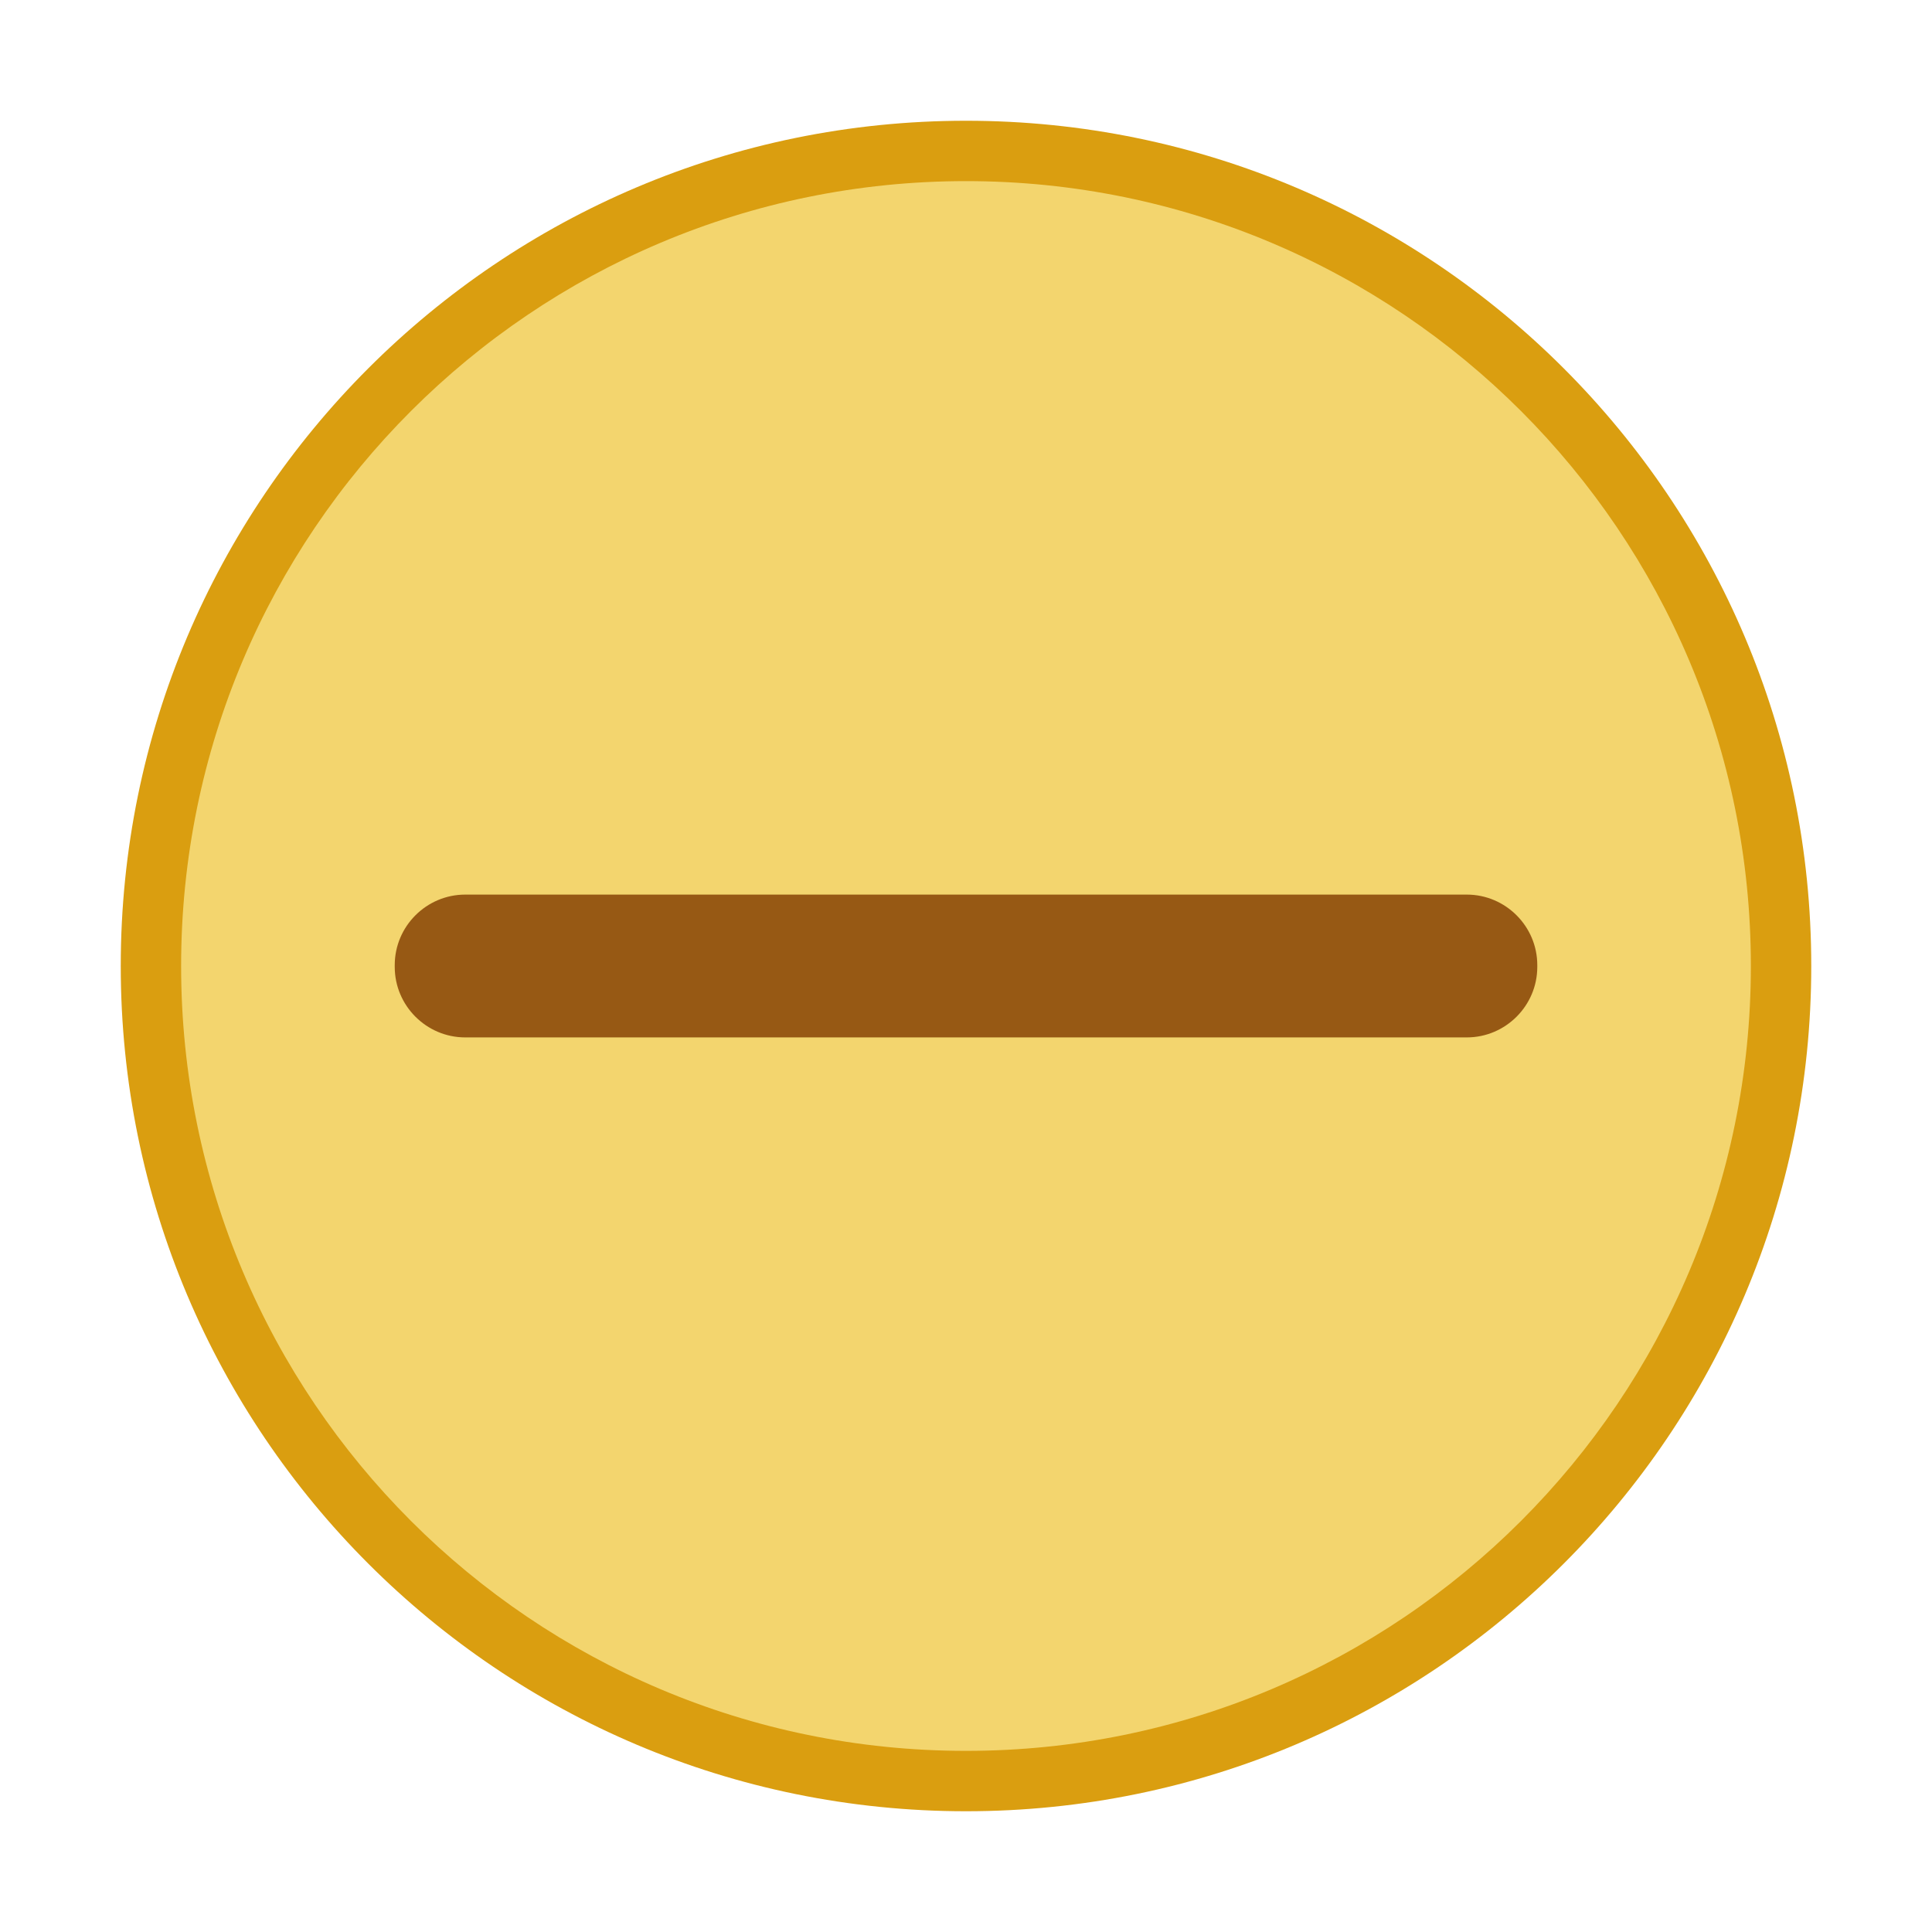
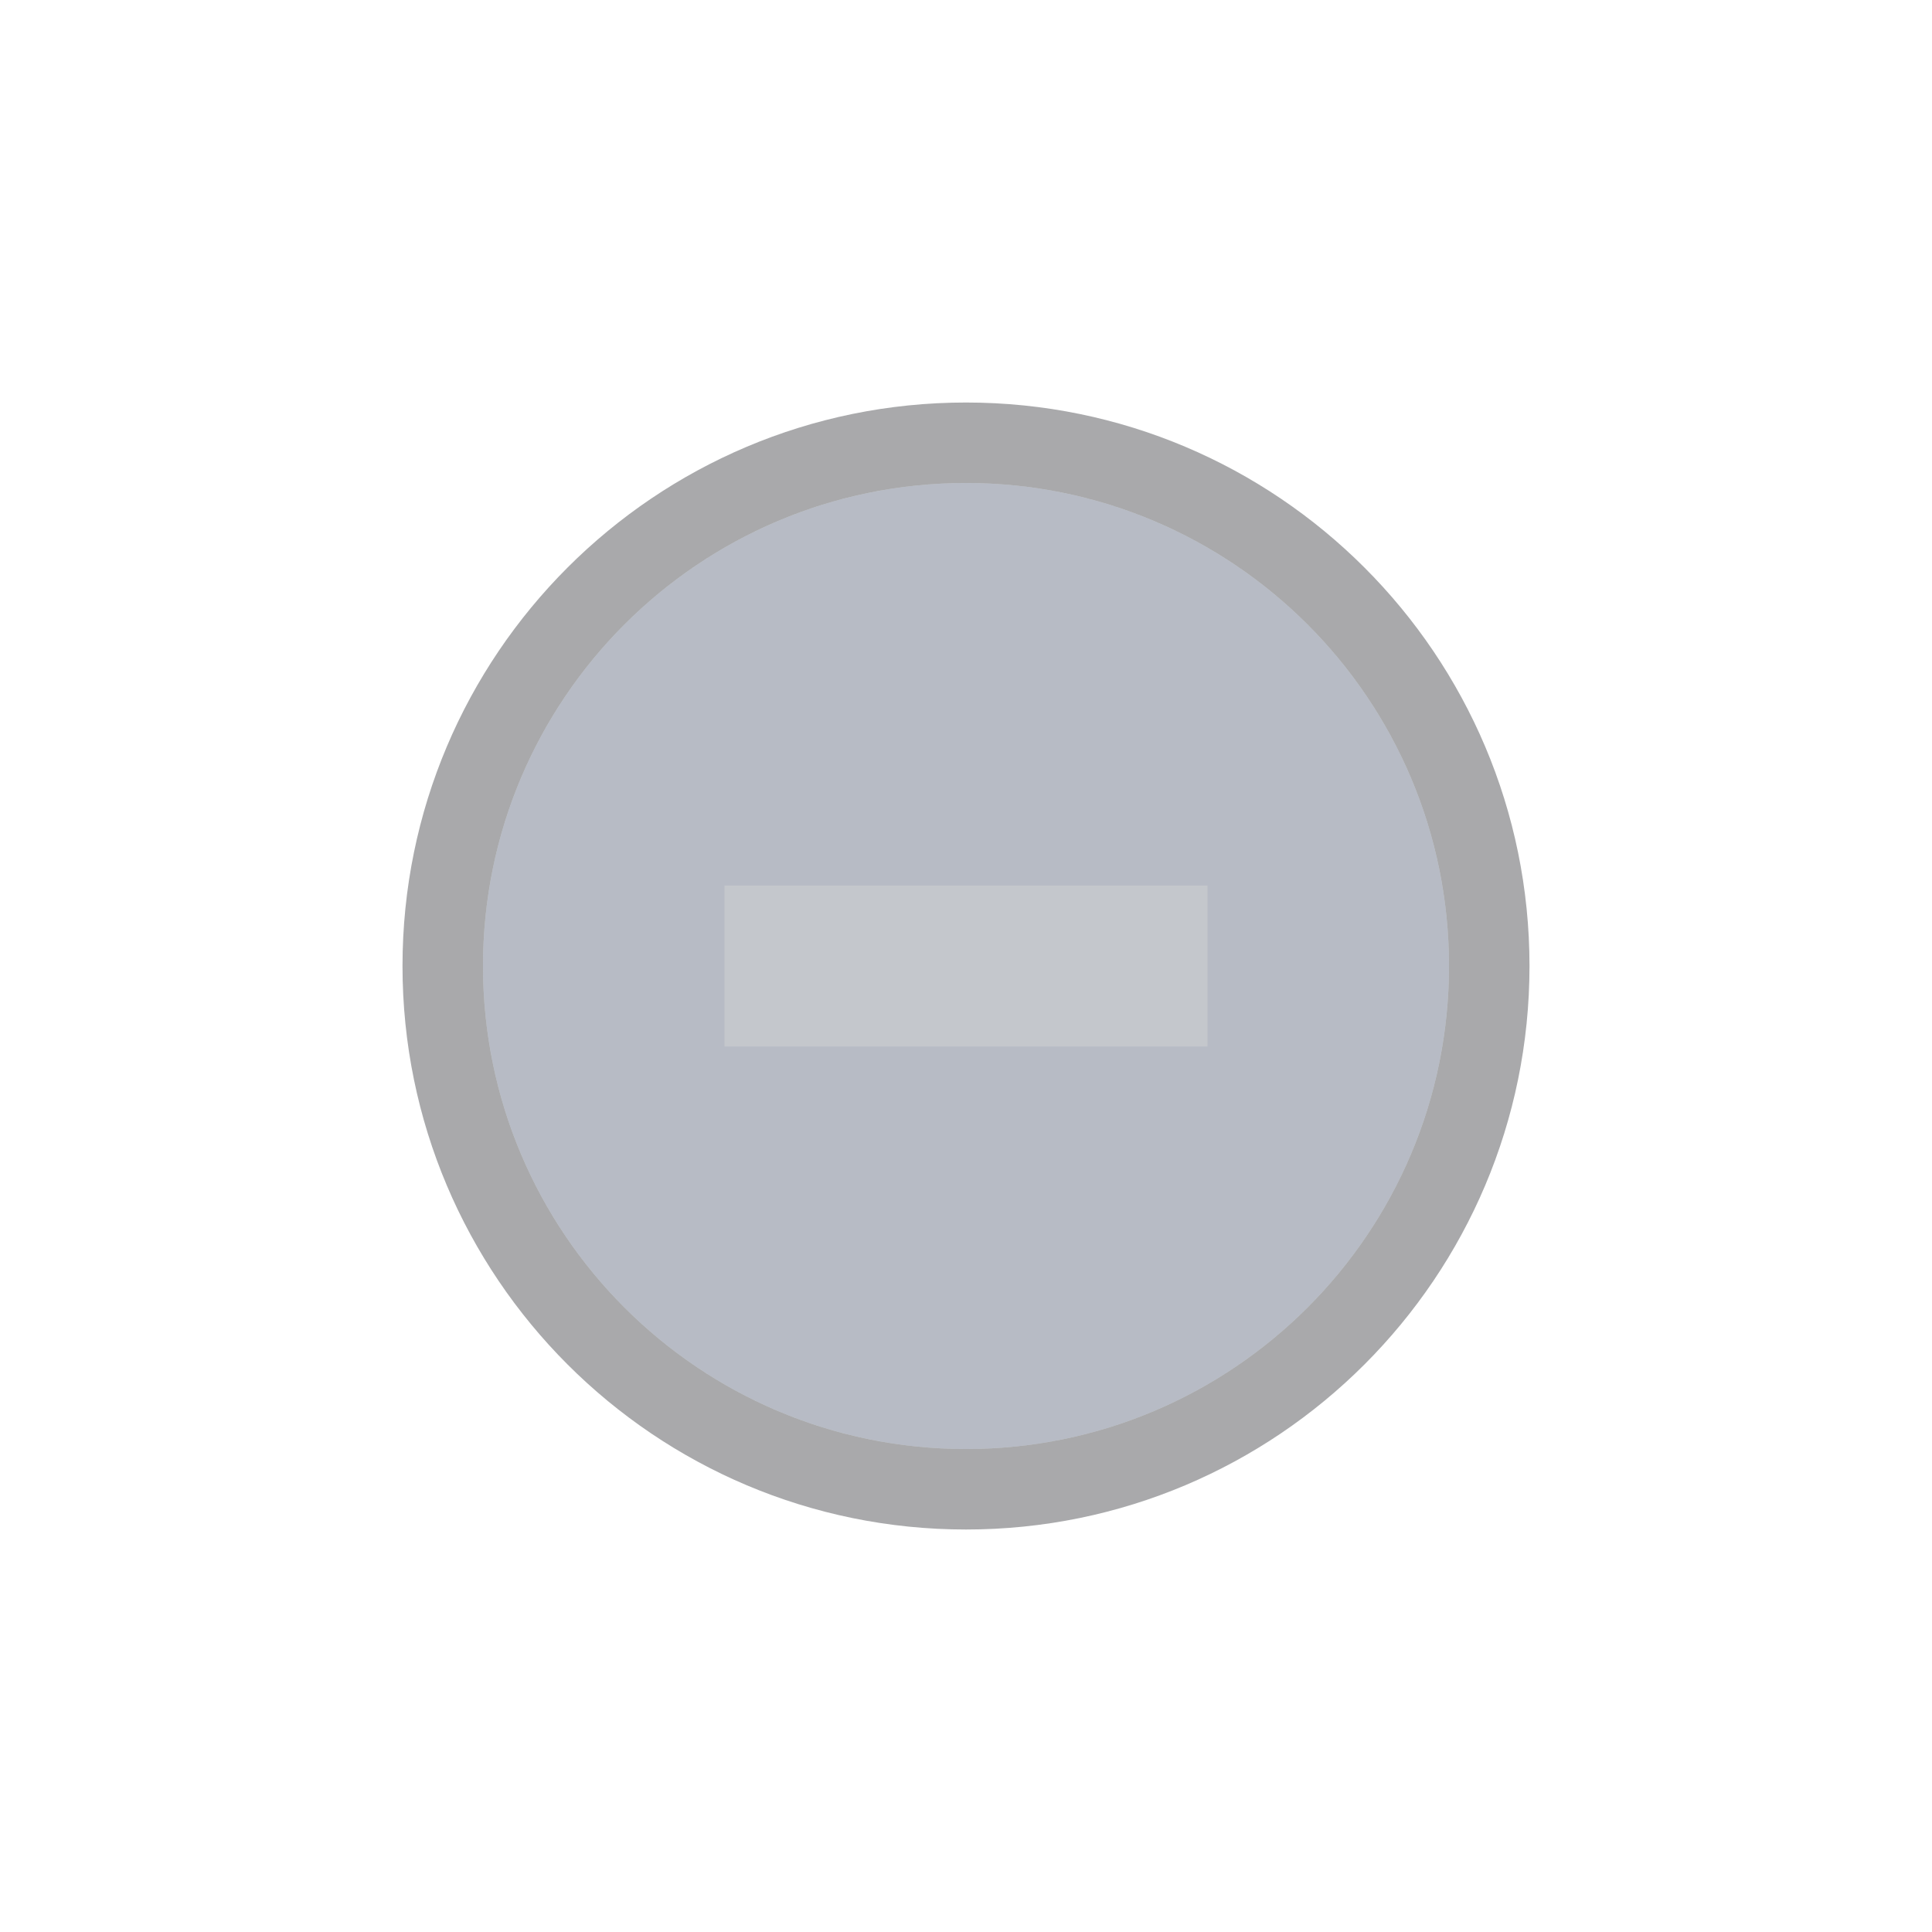
- <svg xmlns="http://www.w3.org/2000/svg" width="16" height="16" id="svg2" version="1.1">
-   <defs id="defs4" />
-   <g id="layer1" transform="translate(-671.1429,-648.5765)">
-     <g transform="matrix(0.1265625,0,0,-0.1265625,672.0709,663.0964)" id="g4090">
-       <g transform="scale(0.1,0.1)" id="g4092">
-         <g transform="matrix(10,0,0,10,-4.003492,0.1181699)" id="g4285">
-           <path d="m 56.278,-3.805 c 30.546,0 55.309,24.763 55.309,55.309 0,30.546 -24.763,55.308 -55.309,55.308 -30.546,0 -55.309,-24.763 -55.309,-55.308 0,-30.546 24.763,-55.309 55.309,-55.309" style="fill:#da9e10;fill-opacity:1;fill-rule:evenodd;stroke:none" id="path4417" />
-           <g id="g4152" transform="matrix(1.01489,0,0,1.01489,-0.8432698,-5.031206)">
-             <path id="path4419" style="fill:#f3d56e;fill-opacity:1;fill-rule:evenodd;stroke:none" d="m 56.283,5.101 c 27.948,0 50.604,22.656 50.604,50.605 0,27.948 -22.656,50.604 -50.604,50.604 -27.948,0 -50.605,-22.656 -50.605,-50.604 0,-27.948 22.657,-50.605 50.605,-50.605" />
-             <path id="path4421" style="fill:#975914;fill-opacity:1;fill-rule:evenodd;stroke:none" d="m 23.995,60.309 64.577,0 c 2.499,0 4.544,-2.044 4.544,-4.544 l 0,-0.12 c 0,-2.5 -2.045,-4.544 -4.544,-4.544 l -64.577,0 c -2.5,0 -4.544,2.044 -4.544,4.544 l 0,0.12 c 0,2.5 2.044,4.544 4.544,4.544" />
+ <svg xmlns="http://www.w3.org/2000/svg" width="24" height="24" id="svg4306" version="1.1" style="enable-background:new">
+   <defs id="defs4308">
+     <linearGradient id="linearGradient3770">
+       <stop style="stop-color:#000000;stop-opacity:0.628;" offset="0" id="stop3772" />
+       <stop style="stop-color:#000000;stop-opacity:0.498;" offset="1" id="stop3774" />
+     </linearGradient>
+     <linearGradient id="linearGradient4882">
+       <stop style="stop-color:#ffffff;stop-opacity:1;" offset="0" id="stop4884" />
+       <stop style="stop-color:#ffffff;stop-opacity:0;" offset="1" id="stop4886" />
+     </linearGradient>
+     <linearGradient id="linearGradient3784-6">
+       <stop style="stop-color:#ffffff;stop-opacity:0.216;" offset="0" id="stop3786-4" />
+       <stop style="stop-color:#ffffff;stop-opacity:0;" offset="1" id="stop3788-6" />
+     </linearGradient>
+     <linearGradient id="linearGradient4892">
+       <stop id="stop4894" offset="0" style="stop-color:#2f3a42;stop-opacity:1;" />
+       <stop id="stop4896" offset="1" style="stop-color:#1d242a;stop-opacity:1;" />
+     </linearGradient>
+     <linearGradient id="linearGradient4882-4">
+       <stop id="stop4884-9" offset="0" style="stop-color:#728495;stop-opacity:1;" />
+       <stop id="stop4886-9" offset="1" style="stop-color:#617c95;stop-opacity:0;" />
+     </linearGradient>
+   </defs>
+   <g id="layer1" transform="translate(0,-1028.362)">
+     <g style="display:inline" id="titlebutton-min-hover-dark" transform="translate(-480,1218)">
+       <g id="g4909-3-7" style="display:inline;opacity:1" transform="translate(-781,-432.6378)">
+         <ellipse cy="255" cx="1273" style="display:inline;opacity:0.45;fill:#5f697f;fill-opacity:1;stroke:none;stroke-width:0;stroke-linecap:butt;stroke-linejoin:miter;stroke-miterlimit:4;stroke-dasharray:none;stroke-dashoffset:0;stroke-opacity:1" id="path4068-7-5-9-6-7-2-1-6-1" rx="6" ry="6" />
+         <path style="display:inline;opacity:0.37;fill:#15171c;fill-opacity:1;stroke:none;stroke-width:0;stroke-linecap:butt;stroke-linejoin:miter;stroke-miterlimit:4;stroke-dasharray:none;stroke-dashoffset:0;stroke-opacity:1" d="m 1273,248 a 7,7 0 0 0 -7,7 7,7 0 0 0 7,7 7,7 0 0 0 7,-7 7,7 0 0 0 -7,-7 z m 0,1 a 6,6 0 0 1 6,6 6,6 0 0 1 -6,6 6,6 0 0 1 -6,-6 6,6 0 0 1 6,-6 z" id="path4068-7-5-9-6-7-2-5-23-4-3" />
+         <g style="display:inline;opacity:1;fill:#c0e3ff;fill-opacity:1" id="g4834-0-4-5" transform="translate(1265,247)">
+           <g transform="translate(-81.0002,-967)" style="display:inline;fill:#c0e3ff;fill-opacity:1" id="layer9-3-4-15-6" />
+           <g transform="translate(-81.0002,-967)" id="layer10-4-1-8-3" style="fill:#c0e3ff;fill-opacity:1" />
+           <g transform="translate(-81.0002,-967)" id="layer11-2-6-4-9" style="fill:#c0e3ff;fill-opacity:1" />
+           <g transform="translate(-81.0002,-967)" id="layer13-5-4-8-0" style="fill:#c0e3ff;fill-opacity:1" />
+           <g transform="translate(-81.0002,-967)" id="layer14-6-0-8-2" style="fill:#c0e3ff;fill-opacity:1" />
+           <g transform="translate(-81.0002,-967)" style="display:inline;fill:#c0e3ff;fill-opacity:1" id="layer15-52-1-7-5" />
+           <g transform="translate(-81.0002,-967)" style="display:inline;fill:#c0e3ff;fill-opacity:1" id="g71291-3-9-9-9" />
+           <g transform="translate(-81.0002,-967)" style="display:inline;fill:#c0e3ff;fill-opacity:1" id="g4953-8-2-7-8" />
+           <g transform="translate(-81.0002,-967)" style="display:inline;fill:#c0e3ff;fill-opacity:1" id="layer12-45-6-2-7">
+             <path style="color:#000000;font-style:normal;font-variant:normal;font-weight:normal;font-stretch:normal;font-size:medium;line-height:normal;font-family:Sans;-inkscape-font-specification:Sans;text-indent:0;text-align:start;text-decoration:none;text-decoration-line:none;letter-spacing:normal;word-spacing:normal;text-transform:none;direction:ltr;block-progression:tb;writing-mode:lr-tb;baseline-shift:baseline;text-anchor:start;display:inline;overflow:visible;visibility:visible;opacity:1;fill:#c4c7cc;fill-opacity:1;stroke:none;stroke-width:2;marker:none;enable-background:accumulate" id="rect9057-8-2-3" d="m 86,974 0,2 6,0 0,-2 z" />
          </g>
        </g>
      </g>
+       <rect y="-185.638" x="484" height="16" width="16" id="rect17883-11-4-0" style="display:inline;opacity:1;fill:none;fill-opacity:1;stroke:none;stroke-width:1;stroke-linecap:butt;stroke-linejoin:miter;stroke-miterlimit:4;stroke-dasharray:none;stroke-dashoffset:0;stroke-opacity:0" />
    </g>
  </g>
</svg>
